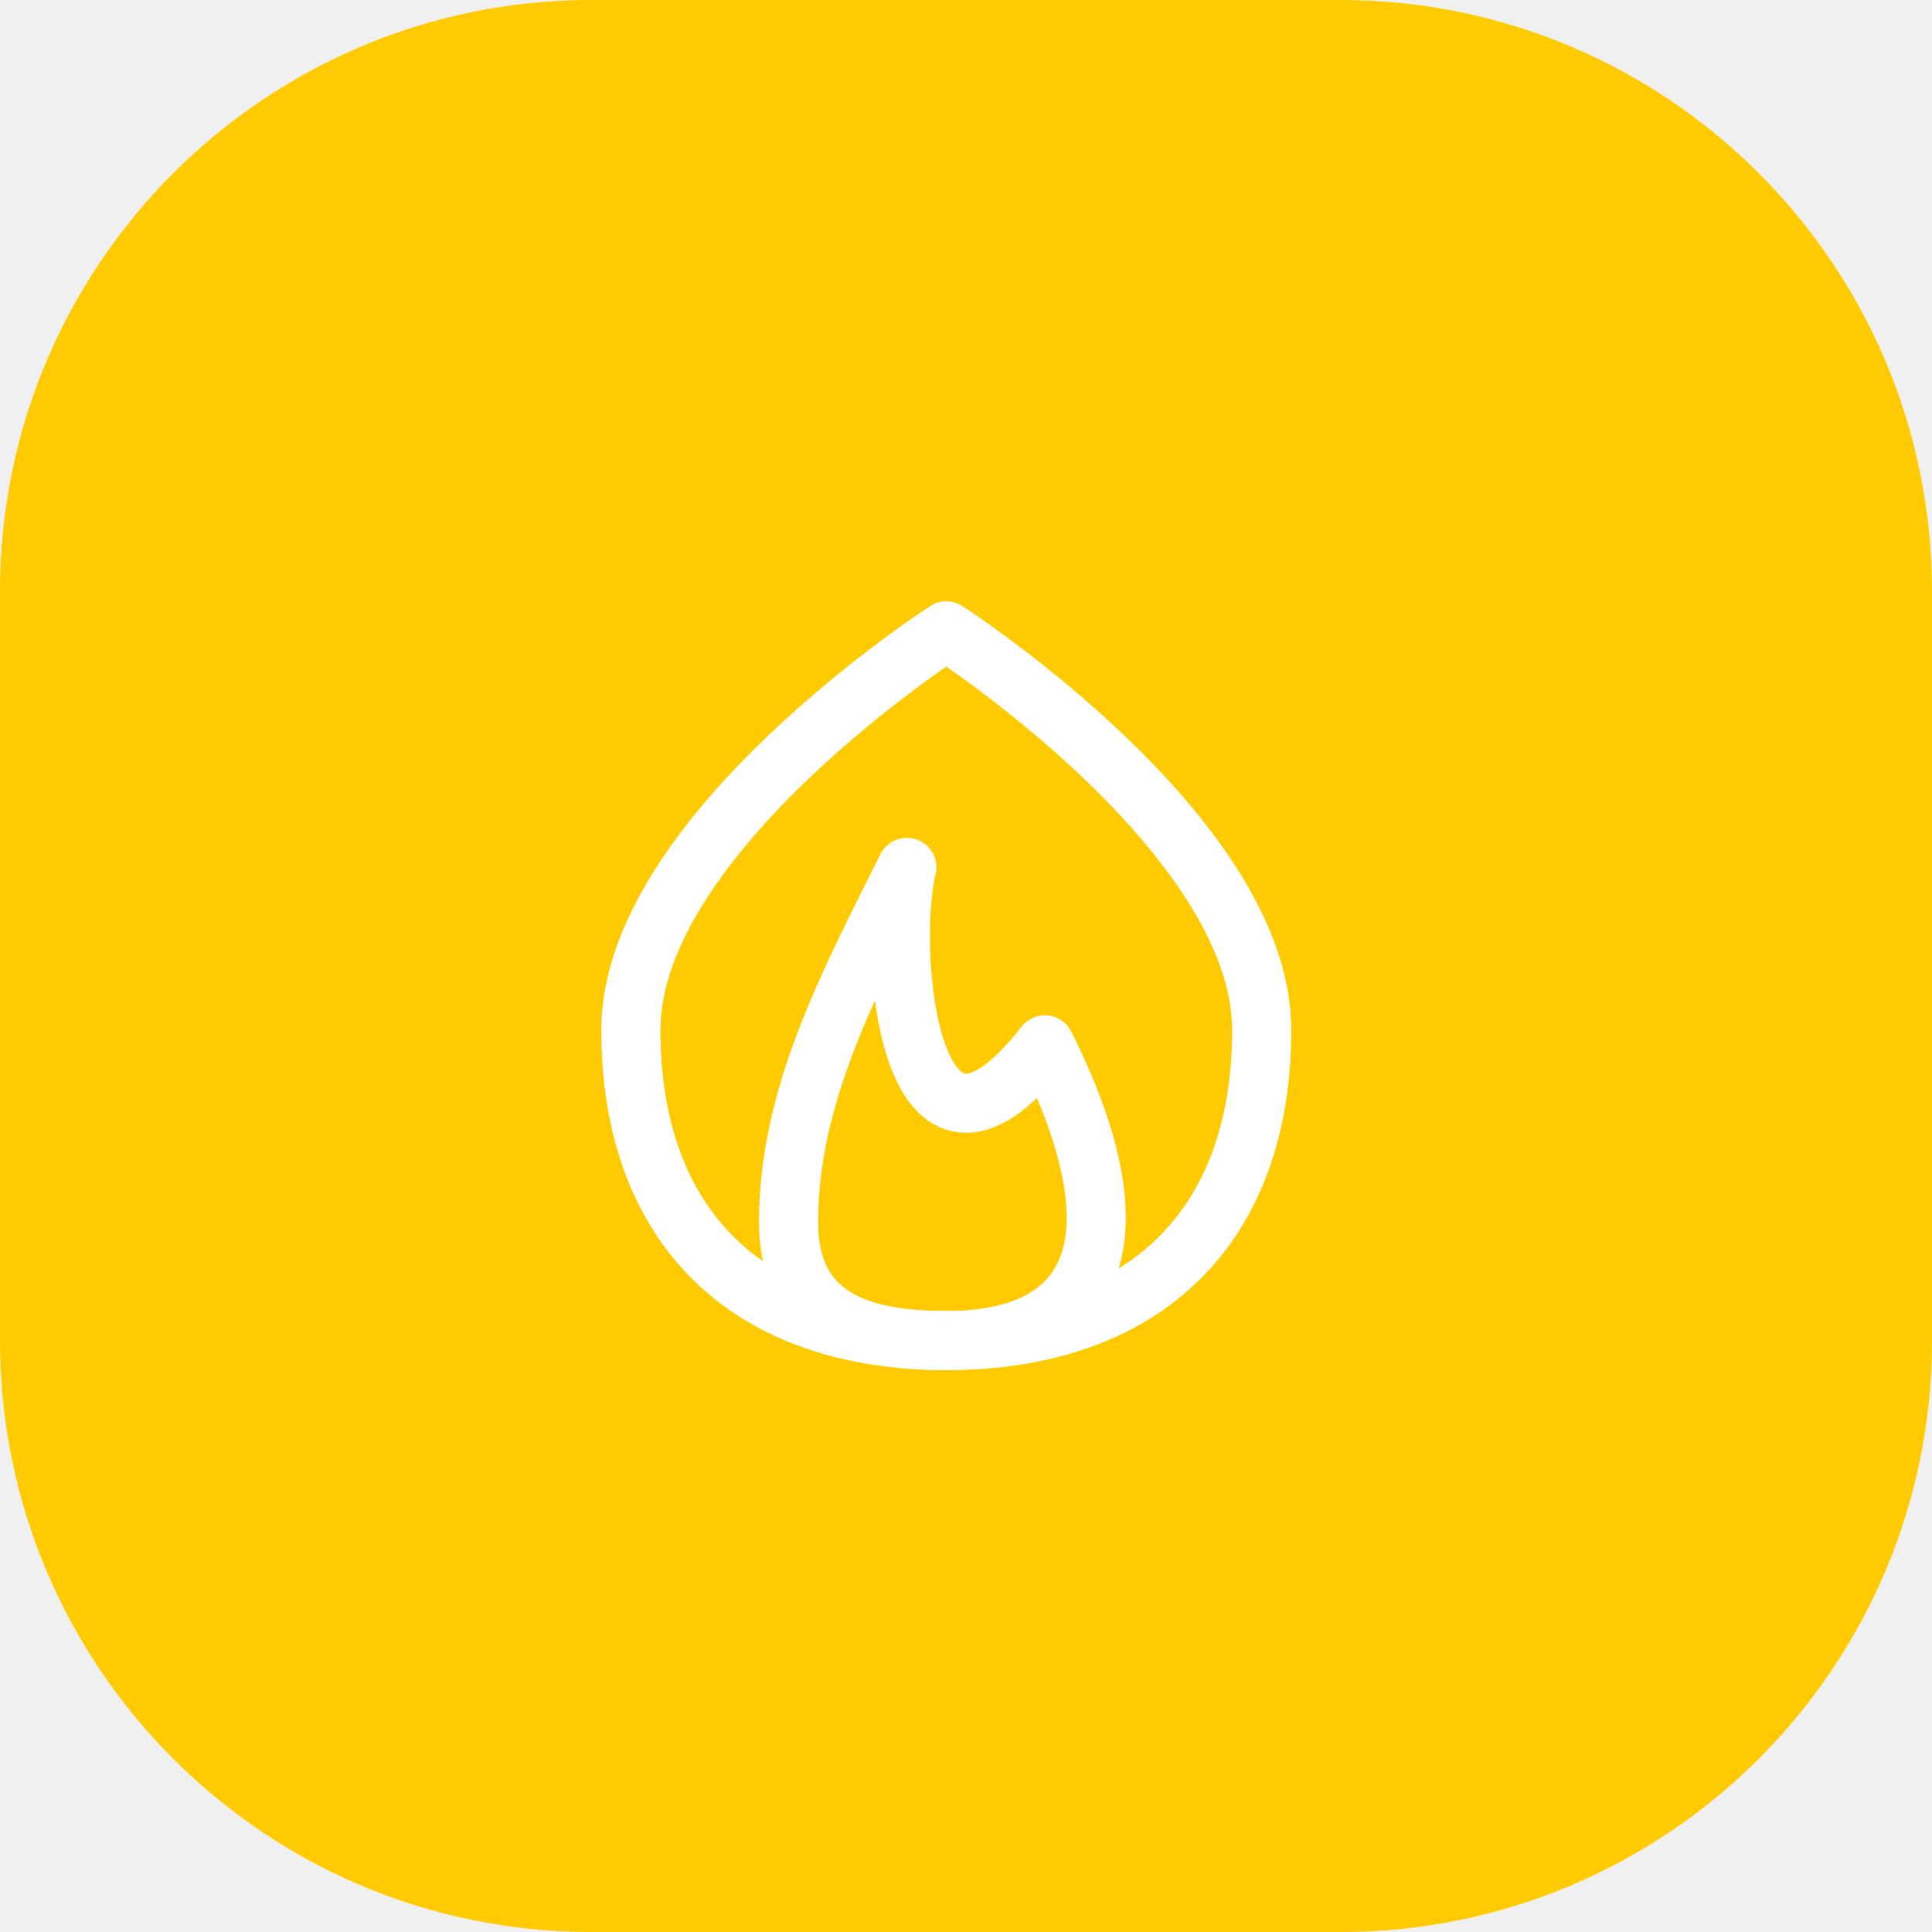
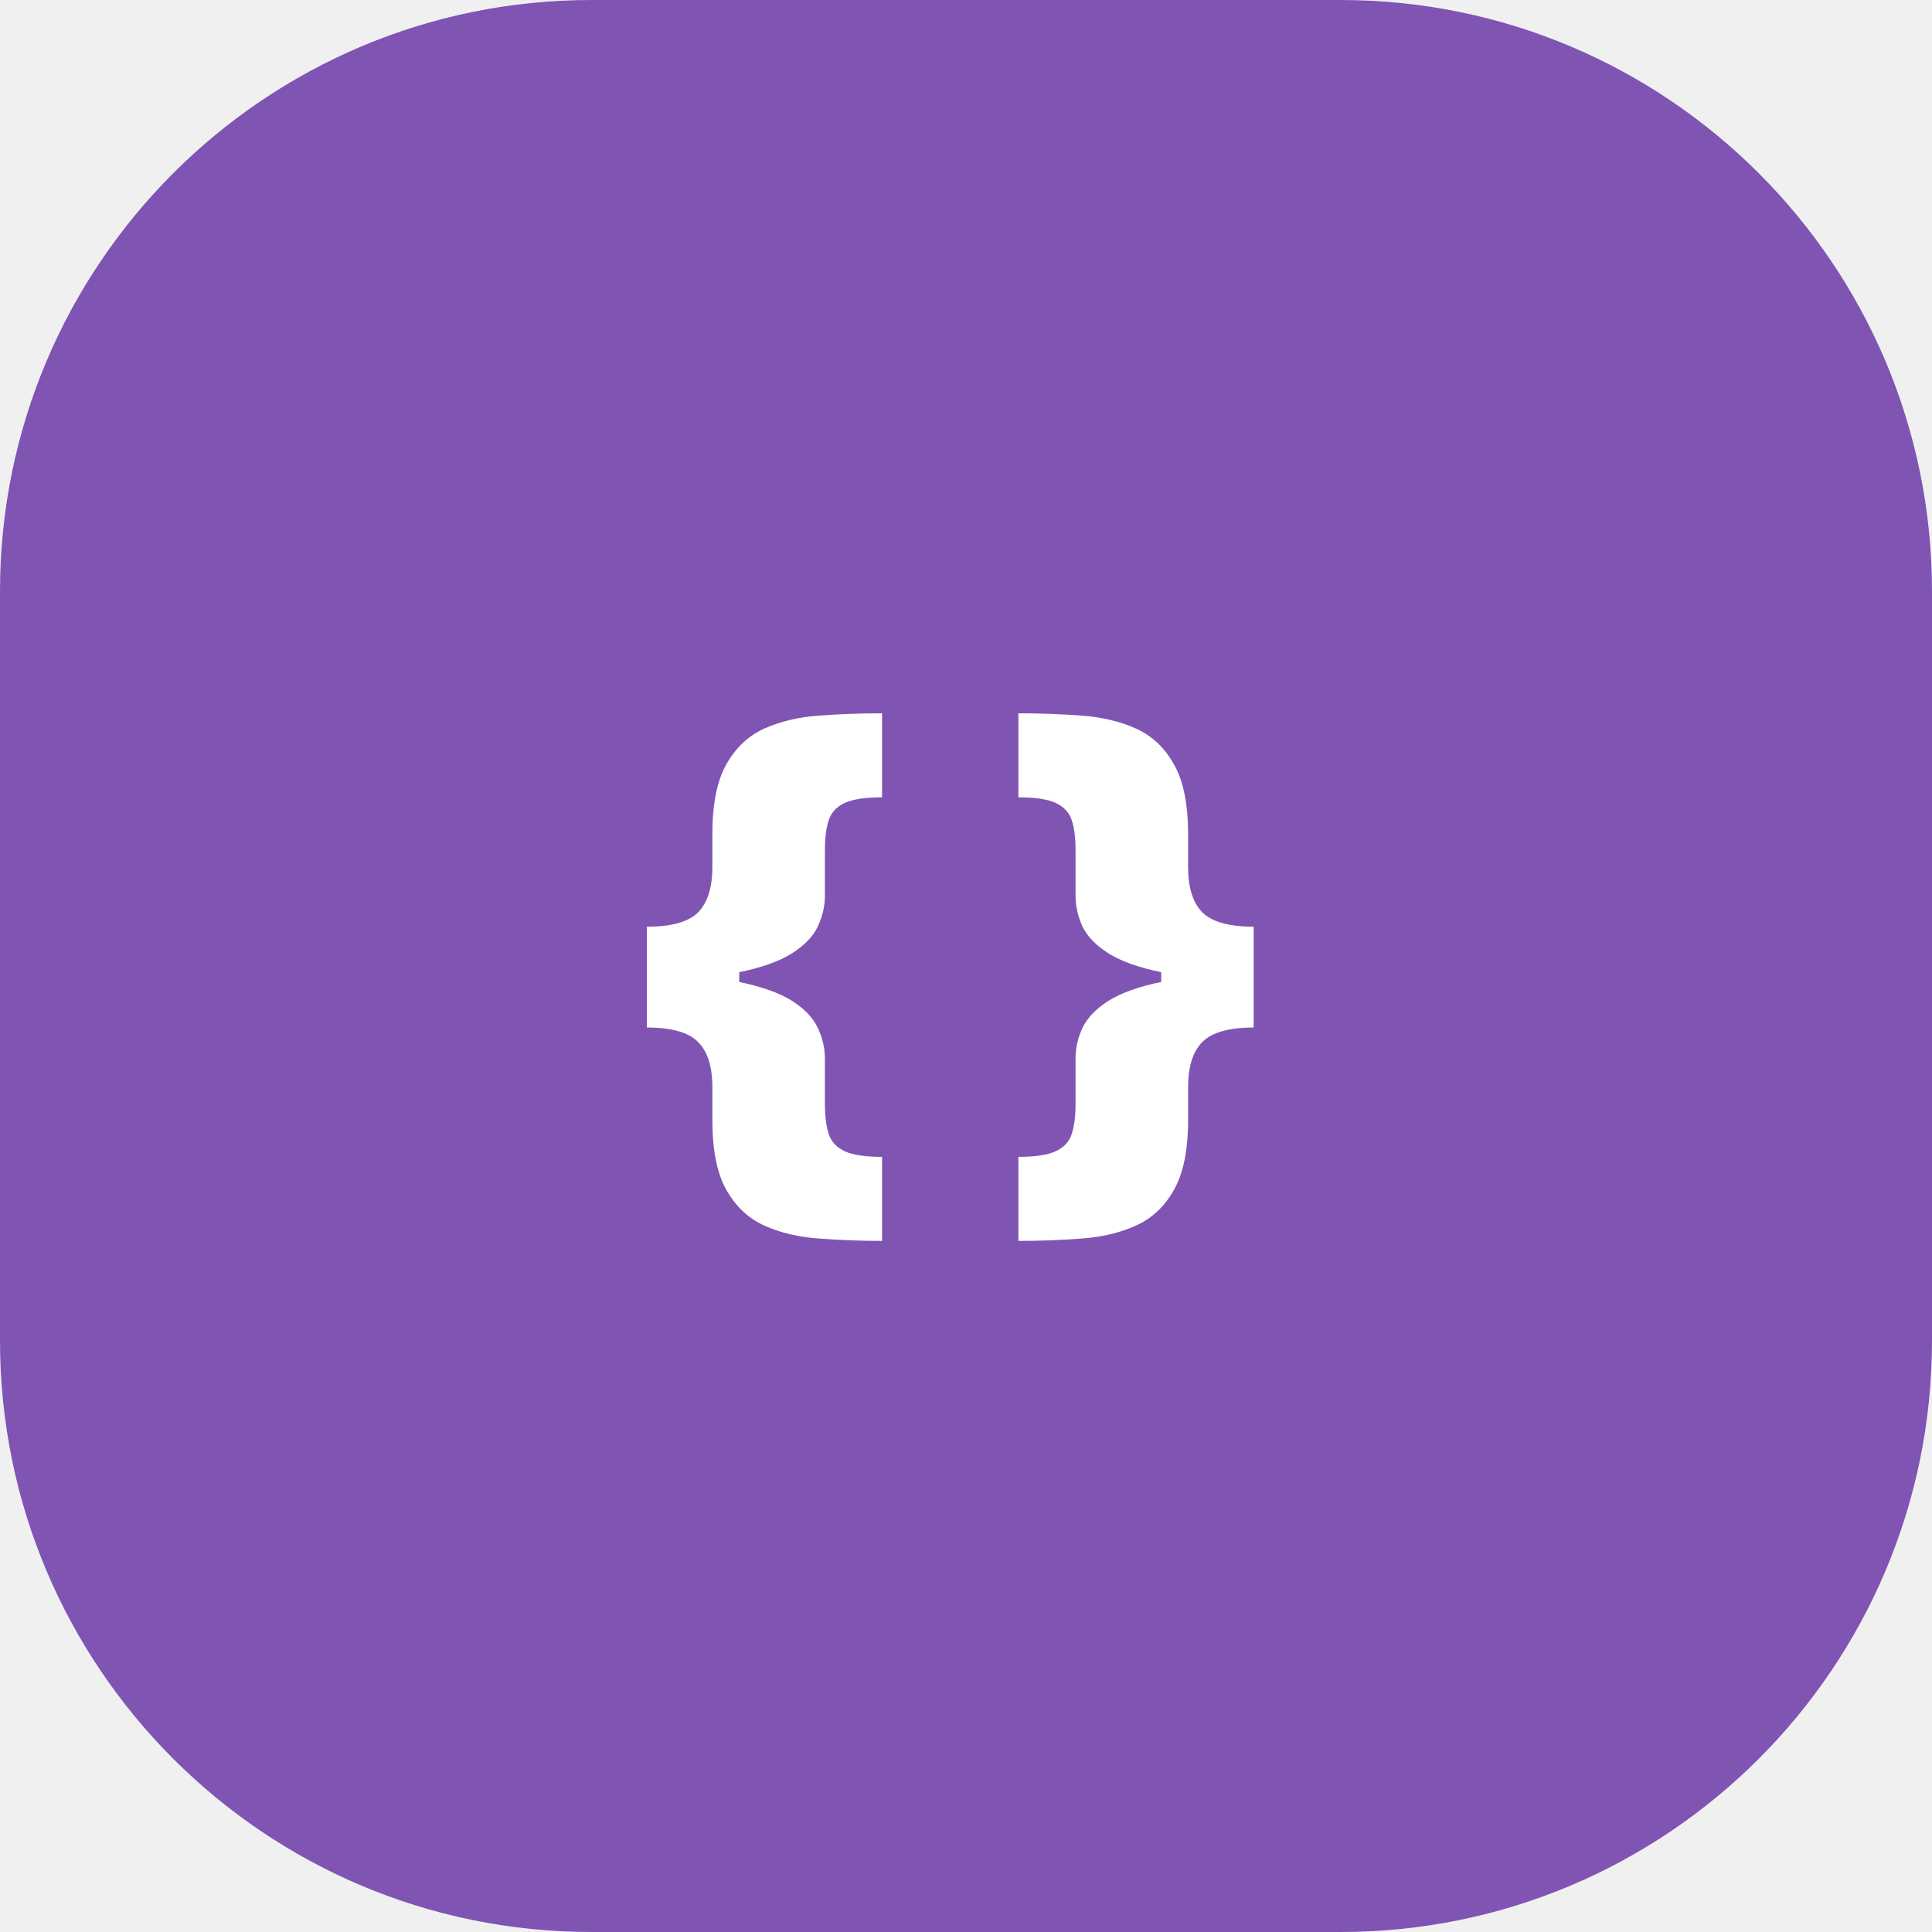
<svg xmlns="http://www.w3.org/2000/svg" width="49" height="49" viewBox="0 0 49 49" fill="none">
-   <rect width="49" height="49" rx="15" fill="#FFCB00" />
-   <path d="M20 31C20 33.415 21.791 34 24 34C27.759 34 29 31.5 26.5 26.5C23 31 22.5 24 23 22C21.5 25 20 27.818 20 31Z" stroke="white" stroke-width="1.5" stroke-linecap="round" stroke-linejoin="round" />
-   <path d="M24 34C29.049 34 32 31.096 32 26.125C32 21.154 24 16 24 16C24 16 16 21.154 16 26.125C16 31.096 18.951 34 24 34Z" stroke="white" stroke-width="1.5" stroke-linecap="round" stroke-linejoin="round" />
+   <rect width="49" height="49" rx="15" fill="#7F54B3" />
+   <path d="M16.405 24.845V23.503C17.03 23.503 17.463 23.382 17.704 23.141C17.946 22.896 18.067 22.512 18.067 21.99V21.159C18.067 20.392 18.186 19.799 18.424 19.38C18.665 18.957 18.988 18.655 19.393 18.474C19.802 18.293 20.263 18.185 20.778 18.149C21.293 18.11 21.824 18.091 22.371 18.091V20.222C21.945 20.222 21.629 20.27 21.423 20.365C21.217 20.461 21.082 20.607 21.018 20.802C20.954 20.997 20.922 21.244 20.922 21.543V22.715C20.922 22.981 20.861 23.242 20.741 23.497C20.624 23.75 20.405 23.977 20.086 24.179C19.766 24.382 19.31 24.543 18.717 24.664C18.124 24.785 17.353 24.845 16.405 24.845ZM22.371 31.472C21.824 31.472 21.293 31.452 20.778 31.413C20.263 31.378 19.802 31.269 19.393 31.088C18.988 30.907 18.665 30.605 18.424 30.183C18.186 29.764 18.067 29.171 18.067 28.403V27.572C18.067 27.05 17.946 26.669 17.704 26.427C17.463 26.182 17.03 26.06 16.405 26.06V24.717C17.353 24.717 18.124 24.778 18.717 24.898C19.31 25.019 19.766 25.181 20.086 25.383C20.405 25.586 20.624 25.815 20.741 26.07C20.861 26.322 20.922 26.582 20.922 26.848V28.02C20.922 28.315 20.954 28.561 21.018 28.76C21.082 28.956 21.217 29.101 21.423 29.197C21.629 29.293 21.945 29.341 22.371 29.341V31.472ZM16.405 26.06V23.503H18.749V26.06H16.405ZM31.795 24.717V26.06C31.174 26.06 30.74 26.182 30.495 26.427C30.254 26.669 30.133 27.05 30.133 27.572V28.403C30.133 29.171 30.012 29.764 29.771 30.183C29.533 30.605 29.21 30.907 28.801 31.088C28.397 31.269 27.937 31.378 27.422 31.413C26.91 31.452 26.38 31.472 25.829 31.472V29.341C26.255 29.341 26.571 29.293 26.777 29.197C26.983 29.101 27.118 28.956 27.182 28.76C27.246 28.561 27.278 28.315 27.278 28.02V26.848C27.278 26.582 27.337 26.322 27.454 26.07C27.575 25.815 27.795 25.586 28.114 25.383C28.434 25.181 28.89 25.019 29.483 24.898C30.076 24.778 30.847 24.717 31.795 24.717ZM25.829 18.091C26.38 18.091 26.91 18.11 27.422 18.149C27.937 18.185 28.397 18.293 28.801 18.474C29.21 18.655 29.533 18.957 29.771 19.38C30.012 19.799 30.133 20.392 30.133 21.159V21.99C30.133 22.512 30.254 22.896 30.495 23.141C30.74 23.382 31.174 23.503 31.795 23.503V24.845C30.847 24.845 30.076 24.785 29.483 24.664C28.89 24.543 28.434 24.382 28.114 24.179C27.795 23.977 27.575 23.75 27.454 23.497C27.337 23.242 27.278 22.981 27.278 22.715V21.543C27.278 21.244 27.246 20.997 27.182 20.802C27.118 20.607 26.983 20.461 26.777 20.365C26.571 20.27 26.255 20.222 25.829 20.222V18.091ZM31.795 23.503V26.06H29.451V23.503H31.795Z" fill="white" />
</svg>
